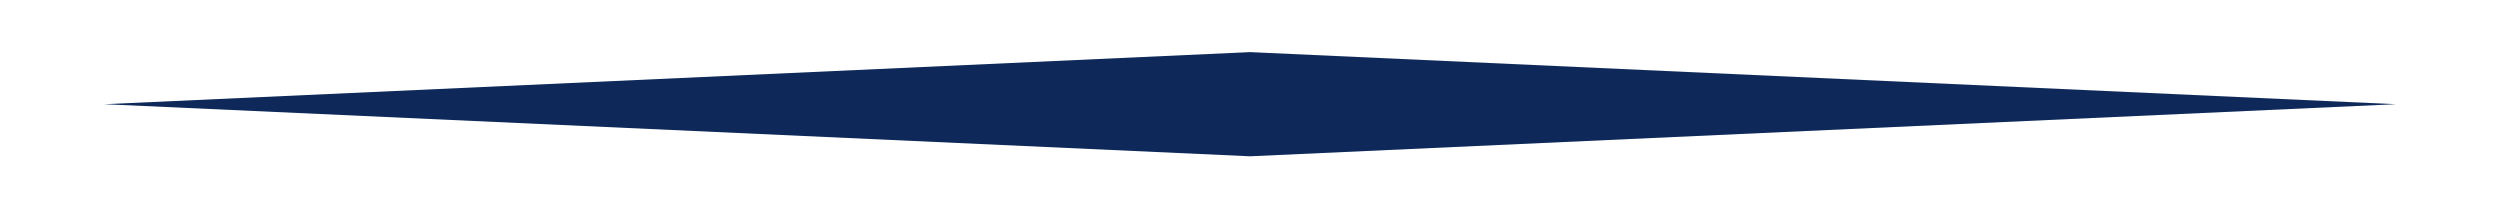
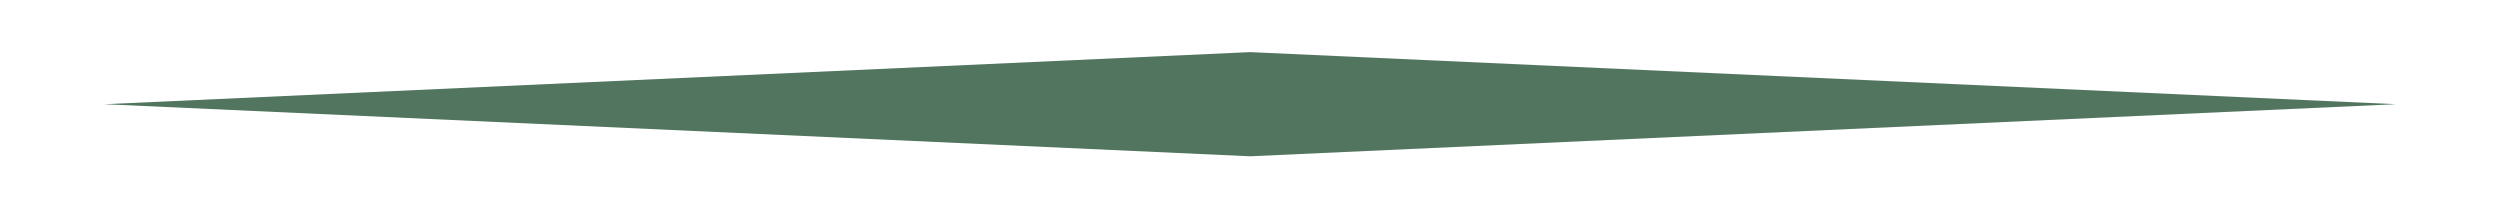
<svg xmlns="http://www.w3.org/2000/svg" width="48" height="4" viewBox="0 0 12.7 1.058" version="1.1" id="svg1">
  <defs id="defs1" />
  <g id="layer1">
-     <rect style="fill:#0d2859;stroke-width:3.356" id="rect1" width="5.827" height="5.827" x="6.092" y="-0.265" transform="matrix(0.9989685,0.04540766,-0.9989685,0.04540766,0,0)" />
+     <rect style="fill:#51755f;stroke-width:3.356;fill-opacity:1" id="rect1" width="5.827" height="5.827" x="6.092" y="-0.265" transform="matrix(0.9989685,0.04540766,-0.9989685,0.04540766,0,0)" />
  </g>
</svg>
